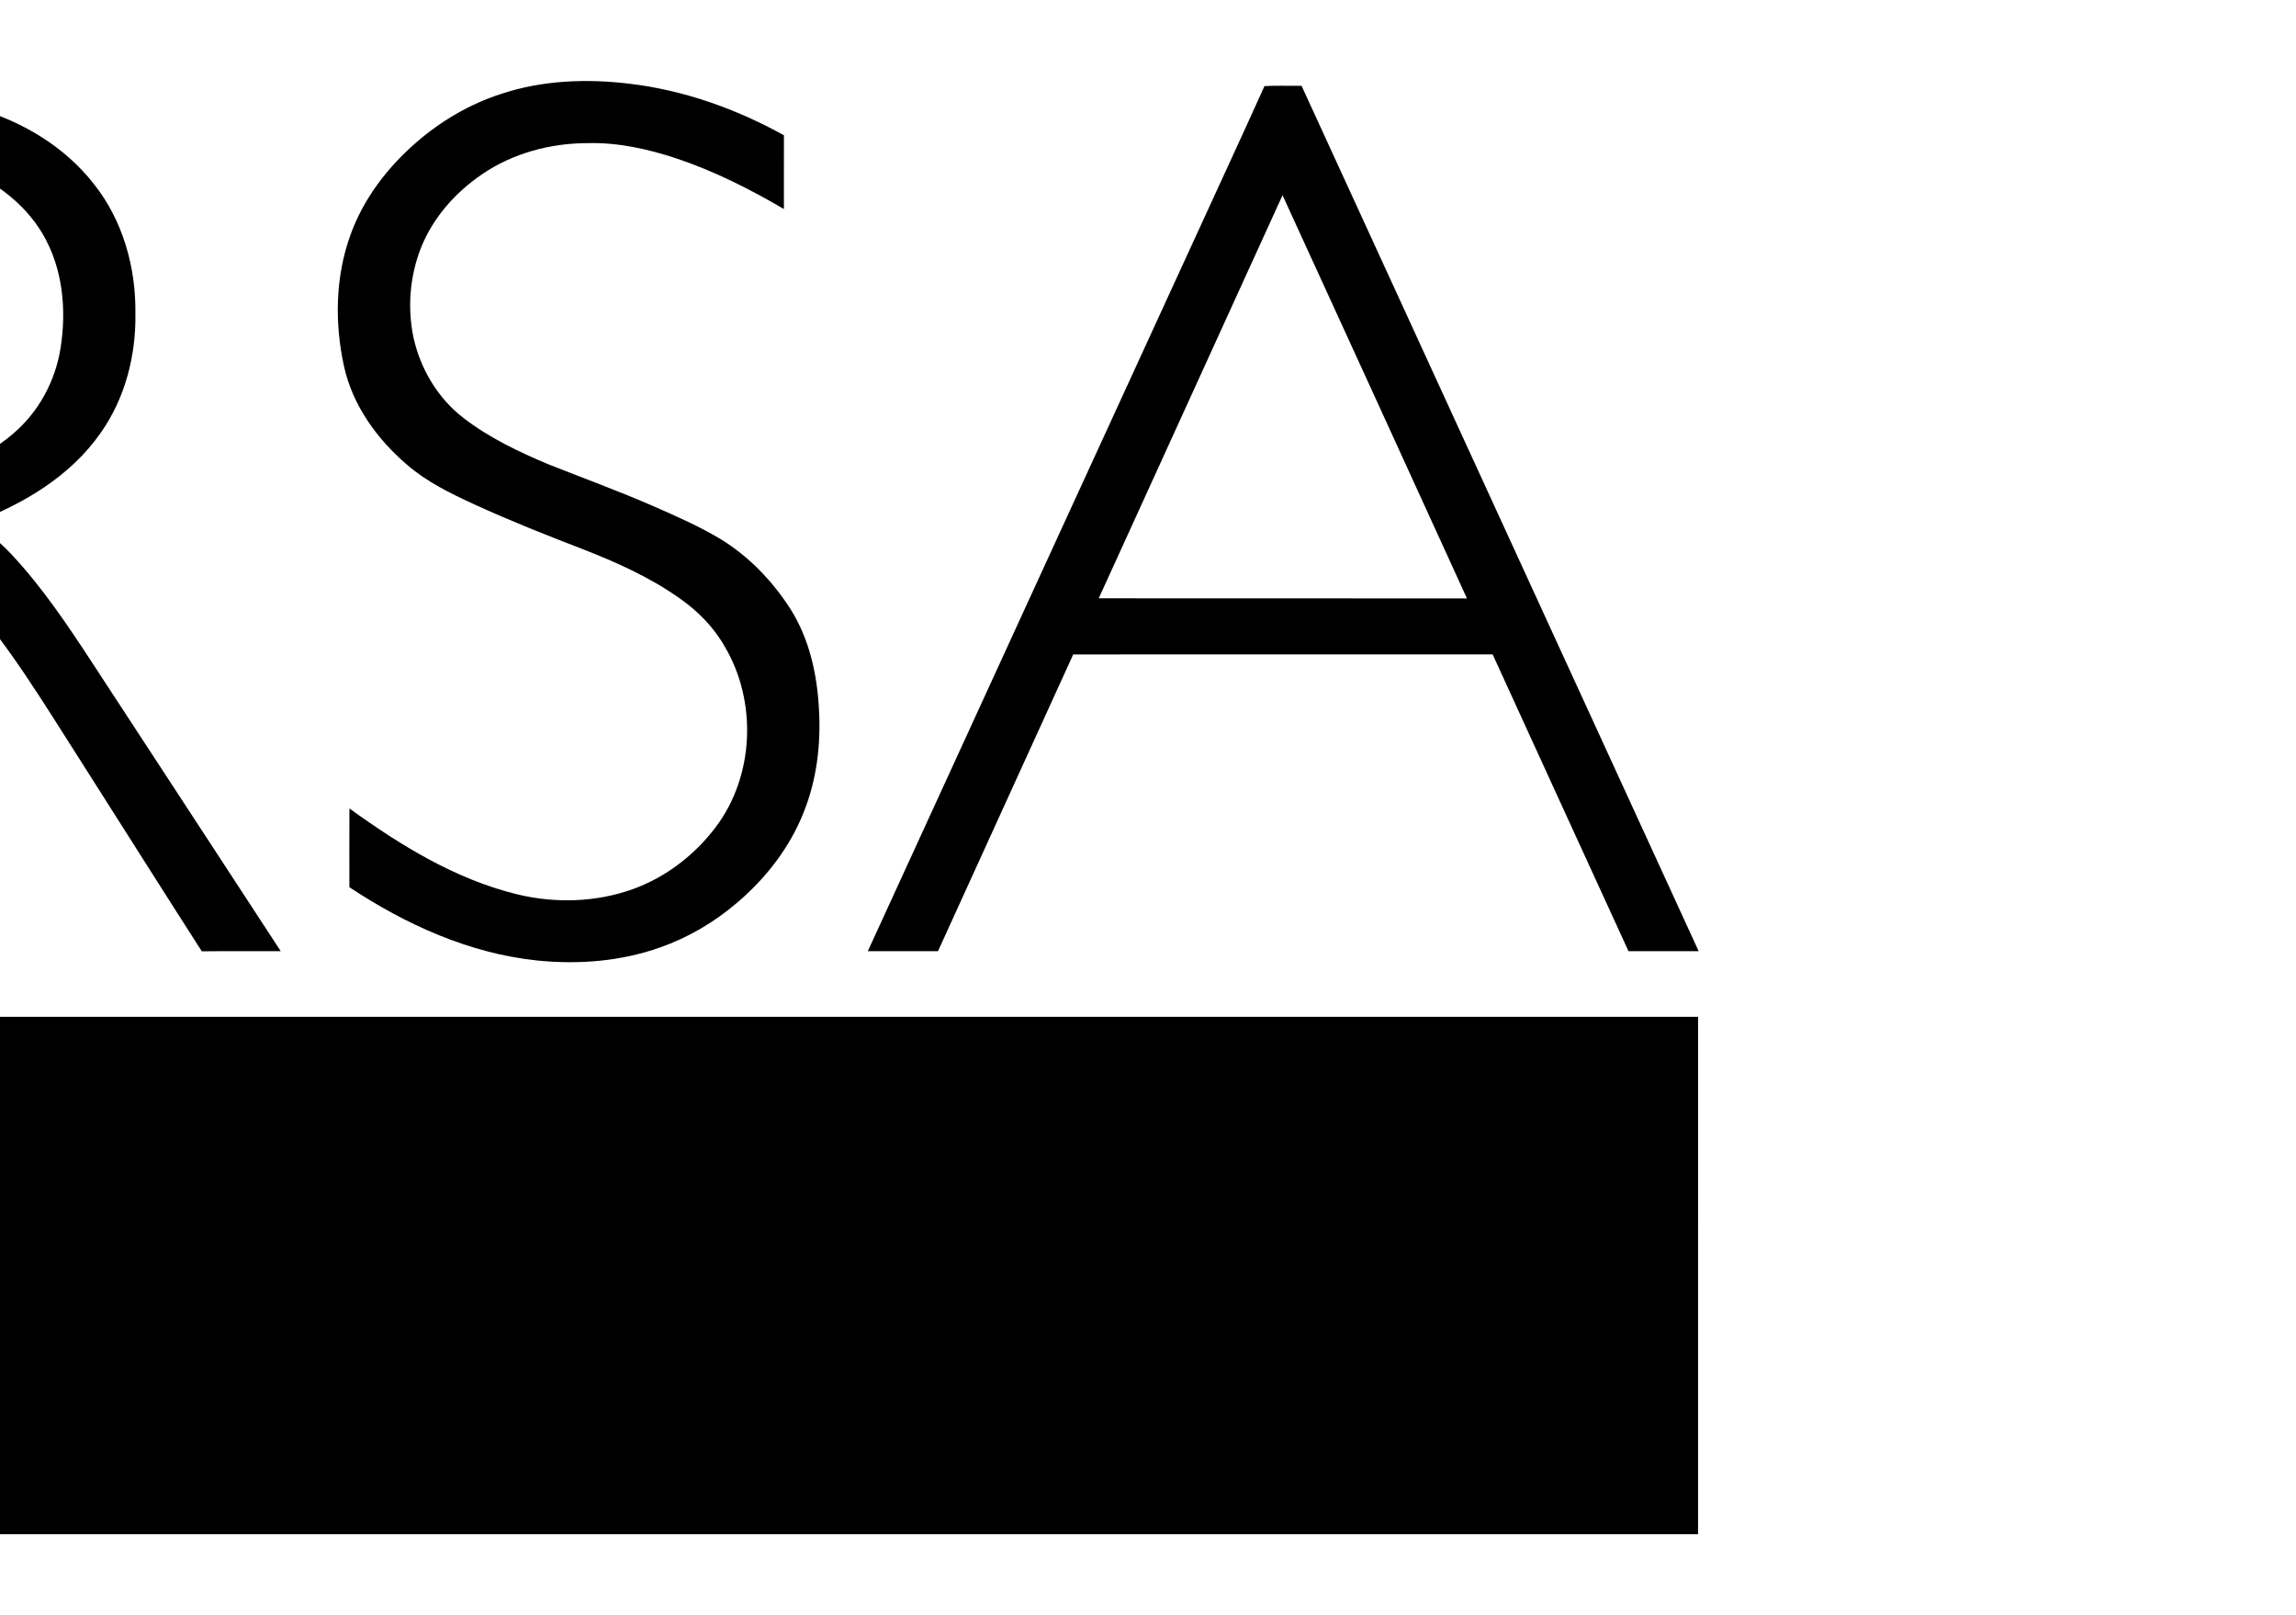
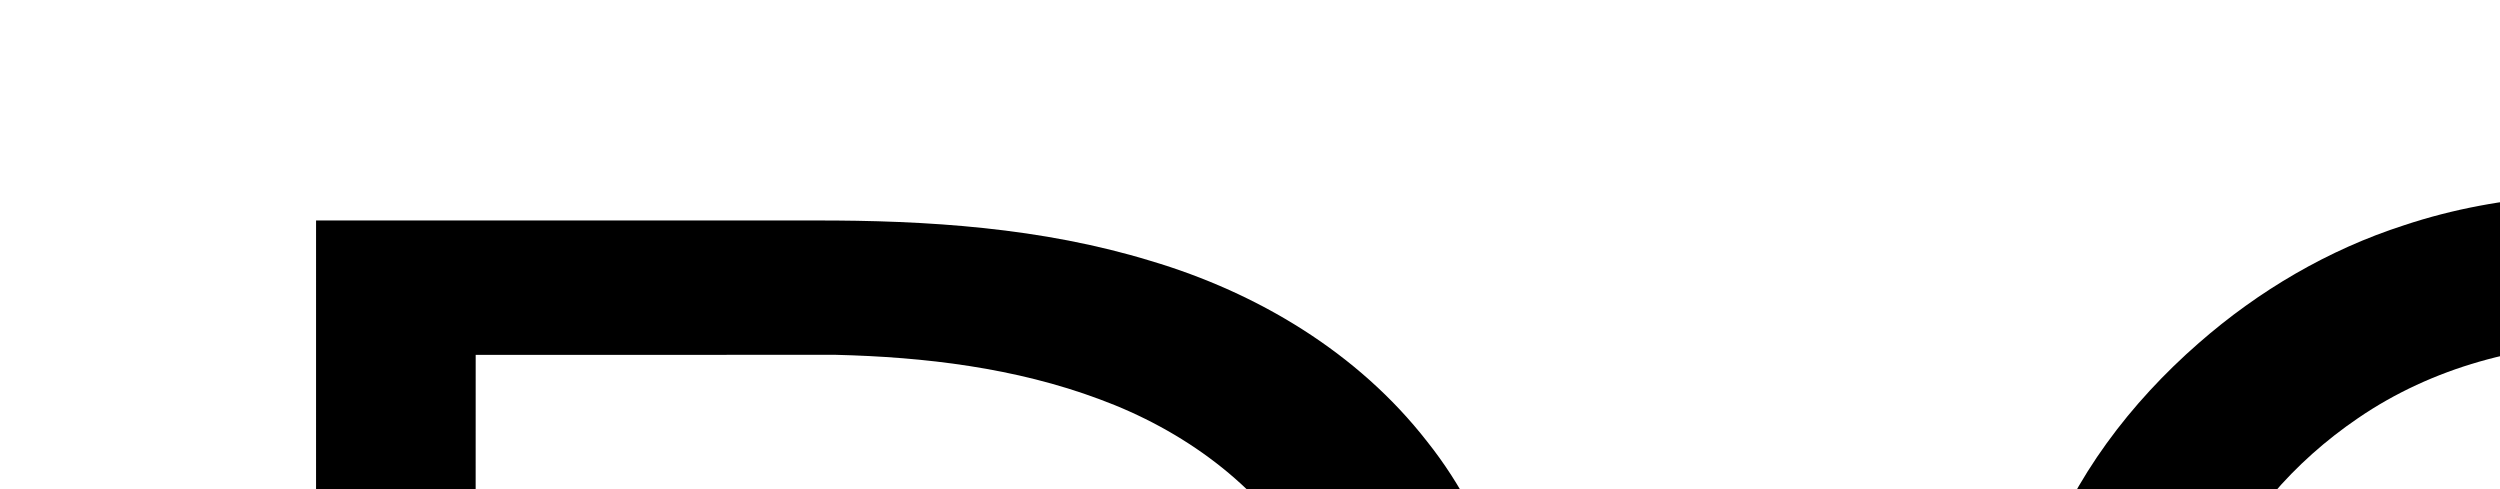
- <svg xmlns="http://www.w3.org/2000/svg" width="282.75pt" height="198.75pt" viewBox="572 0 740 922" version="1.1" style="display: block; margin: 0 auto;">
+ <svg xmlns="http://www.w3.org/2000/svg" version="1.1" id="Layer_1" x="0px" y="0px" viewBox="0 0 595.3 116.3" style="enable-background:new 0 0 595.3 116.3;" xml:space="preserve">
  <g id="#000000ff">
    <path fill="#000000" opacity="1.00" d=" M 572.45 53.64 C 595.89 45.82 621.11 44.87 645.49 47.78 C 676.62 51.42 706.66 62.12 734.01 77.25 C 733.99 91.30 734.01 105.34 734.00 119.39 C 714.44 107.93 694.06 97.65 672.51 90.45 C 656.27 85.09 639.26 81.31 622.07 81.75 C 600.75 81.71 579.16 87.47 561.48 99.58 C 546.29 109.92 533.52 124.31 526.67 141.49 C 520.26 157.76 518.79 175.98 522.45 193.08 C 526.47 210.95 536.47 227.68 551.11 238.84 C 565.73 250.11 582.56 258.08 599.50 265.20 C 619.59 273.16 639.92 280.56 659.73 289.22 C 672.73 294.94 685.80 300.66 698.00 307.99 C 714.02 317.84 727.34 331.73 737.52 347.47 C 748.44 364.57 753.01 384.98 754.02 405.04 C 755.20 425.04 752.77 445.45 745.22 464.10 C 737.23 484.29 723.47 501.85 706.97 515.81 C 694.11 526.79 679.27 535.48 663.30 541.10 C 640.92 549.04 616.70 550.98 593.17 548.58 C 554.38 544.58 517.98 528.04 485.76 506.70 C 485.76 491.71 485.70 476.73 485.79 461.74 C 514.92 482.77 546.31 502.15 581.56 510.76 C 603.36 516.04 626.75 515.38 647.91 507.73 C 666.53 500.98 682.85 488.44 694.79 472.72 C 717.18 443.42 718.89 400.51 700.04 369.02 C 693.78 358.01 684.69 348.90 674.37 341.67 C 657.43 329.70 638.37 321.16 619.11 313.65 C 598.20 305.62 577.37 297.33 556.99 288.01 C 543.48 281.78 529.90 275.18 518.59 265.34 C 501.46 250.67 487.48 231.33 482.65 209.00 C 477.27 184.36 477.73 157.99 486.38 134.14 C 493.74 113.67 507.29 95.89 523.58 81.68 C 537.80 69.23 554.43 59.44 572.45 53.64 Z" />
    <path fill="#000000" opacity="1.00" d=" M 1008.54 49.16 C 1015.59 48.80 1022.66 49.10 1029.73 49.00 C 1105.31 213.76 1180.97 378.49 1256.58 543.24 C 1243.22 543.28 1229.86 543.22 1216.51 543.26 C 1190.54 486.80 1164.80 430.23 1138.89 373.74 C 1059.02 373.78 979.15 373.73 899.28 373.76 C 873.53 430.26 847.75 486.75 822.02 543.25 C 808.65 543.24 795.29 543.27 781.93 543.24 C 843.74 408.28 905.76 273.41 967.66 138.49 C 981.24 108.70 995.12 79.03 1008.54 49.16 M 1018.86 111.49 C 983.82 188.21 948.88 264.97 913.86 341.71 C 983.98 341.81 1054.09 341.70 1124.20 341.76 C 1089.16 264.97 1054.04 188.21 1018.86 111.49 Z" />
    <path fill="#000000" opacity="1.00" d=" M 75.25 543.25 C 75.25 379.66 75.24 216.08 75.26 52.50 C 114.82 52.50 154.39 52.50 193.96 52.50 C 220.86 52.45 248.11 54.20 273.98 62.12 C 299.44 69.67 323.38 84.00 339.82 105.13 C 356.34 125.86 363.85 152.73 363.51 179.00 C 363.92 202.89 357.70 227.25 343.88 246.93 C 326.43 272.16 298.89 288.30 270.63 298.78 C 279.00 303.23 286.04 309.71 292.59 316.47 C 310.36 335.44 324.86 357.12 339.04 378.81 C 374.86 433.64 410.78 488.39 446.55 543.25 C 431.52 543.29 416.49 543.16 401.45 543.32 C 378.63 507.77 356.10 472.02 333.40 436.39 C 311.58 402.44 290.94 367.31 263.52 337.46 C 257.16 330.77 250.15 324.50 241.88 320.30 C 229.26 313.62 215.07 310.58 200.98 309.10 C 187.37 307.61 173.67 308.06 160.01 308.00 C 144.43 308.00 128.84 308.00 113.25 308.00 C 113.25 386.42 113.25 464.83 113.25 543.24 C 100.58 543.26 87.92 543.25 75.25 543.25 M 113.25 276.24 C 141.47 276.26 169.69 276.23 197.91 276.25 C 208.29 276.00 218.67 275.47 228.95 273.99 C 252.20 270.70 275.75 263.26 293.73 247.62 C 308.21 235.35 317.73 217.73 320.71 199.05 C 324.30 176.96 322.06 153.11 310.52 133.57 C 299.70 115.30 281.54 102.32 261.83 95.07 C 241.79 87.58 220.27 85.01 198.99 84.49 C 170.42 84.51 141.84 84.50 113.27 84.50 C 113.22 148.41 113.27 212.33 113.25 276.24 Z" />
    <path fill="#000000" opacity="1.00" d=" M 75.01 580.74 C 468.75 580.76 862.50 580.74 1256.25 580.75 C 1256.25 679.25 1256.26 777.75 1256.24 876.25 C 862.50 876.25 468.75 876.26 75.00 876.25 C 75.00 777.74 74.99 679.24 75.01 580.74 Z" />
  </g>
</svg>
